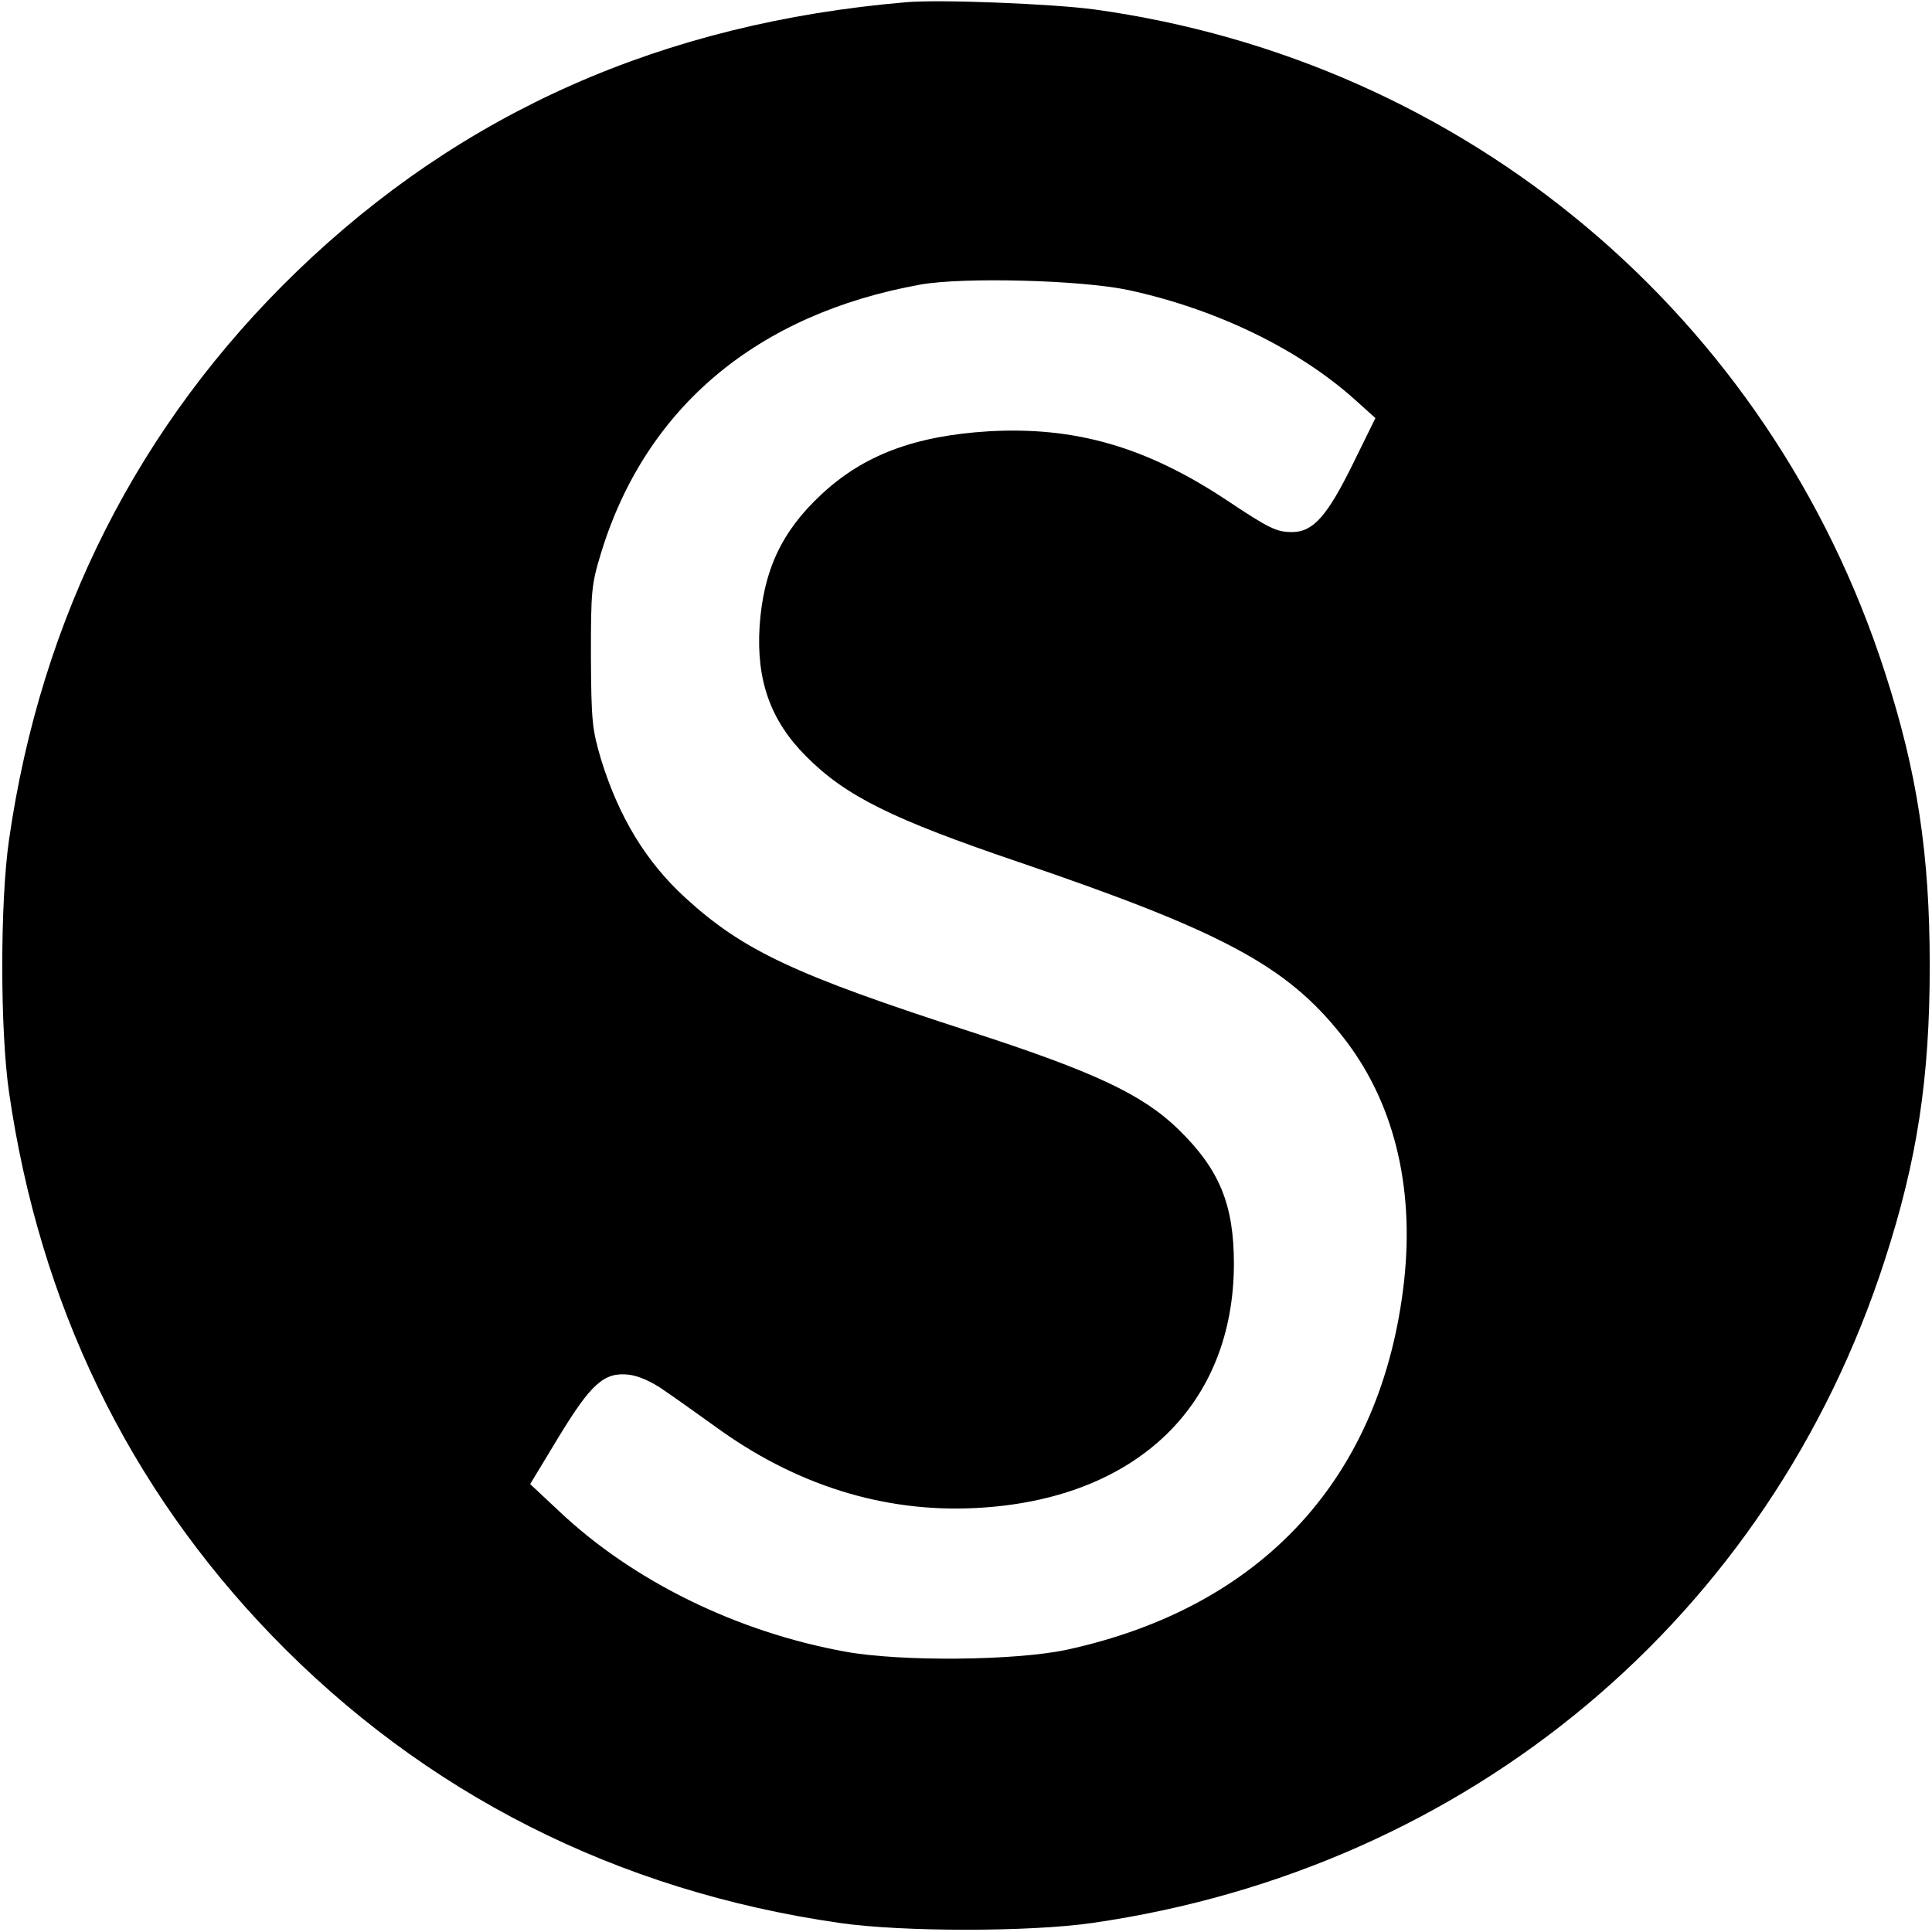
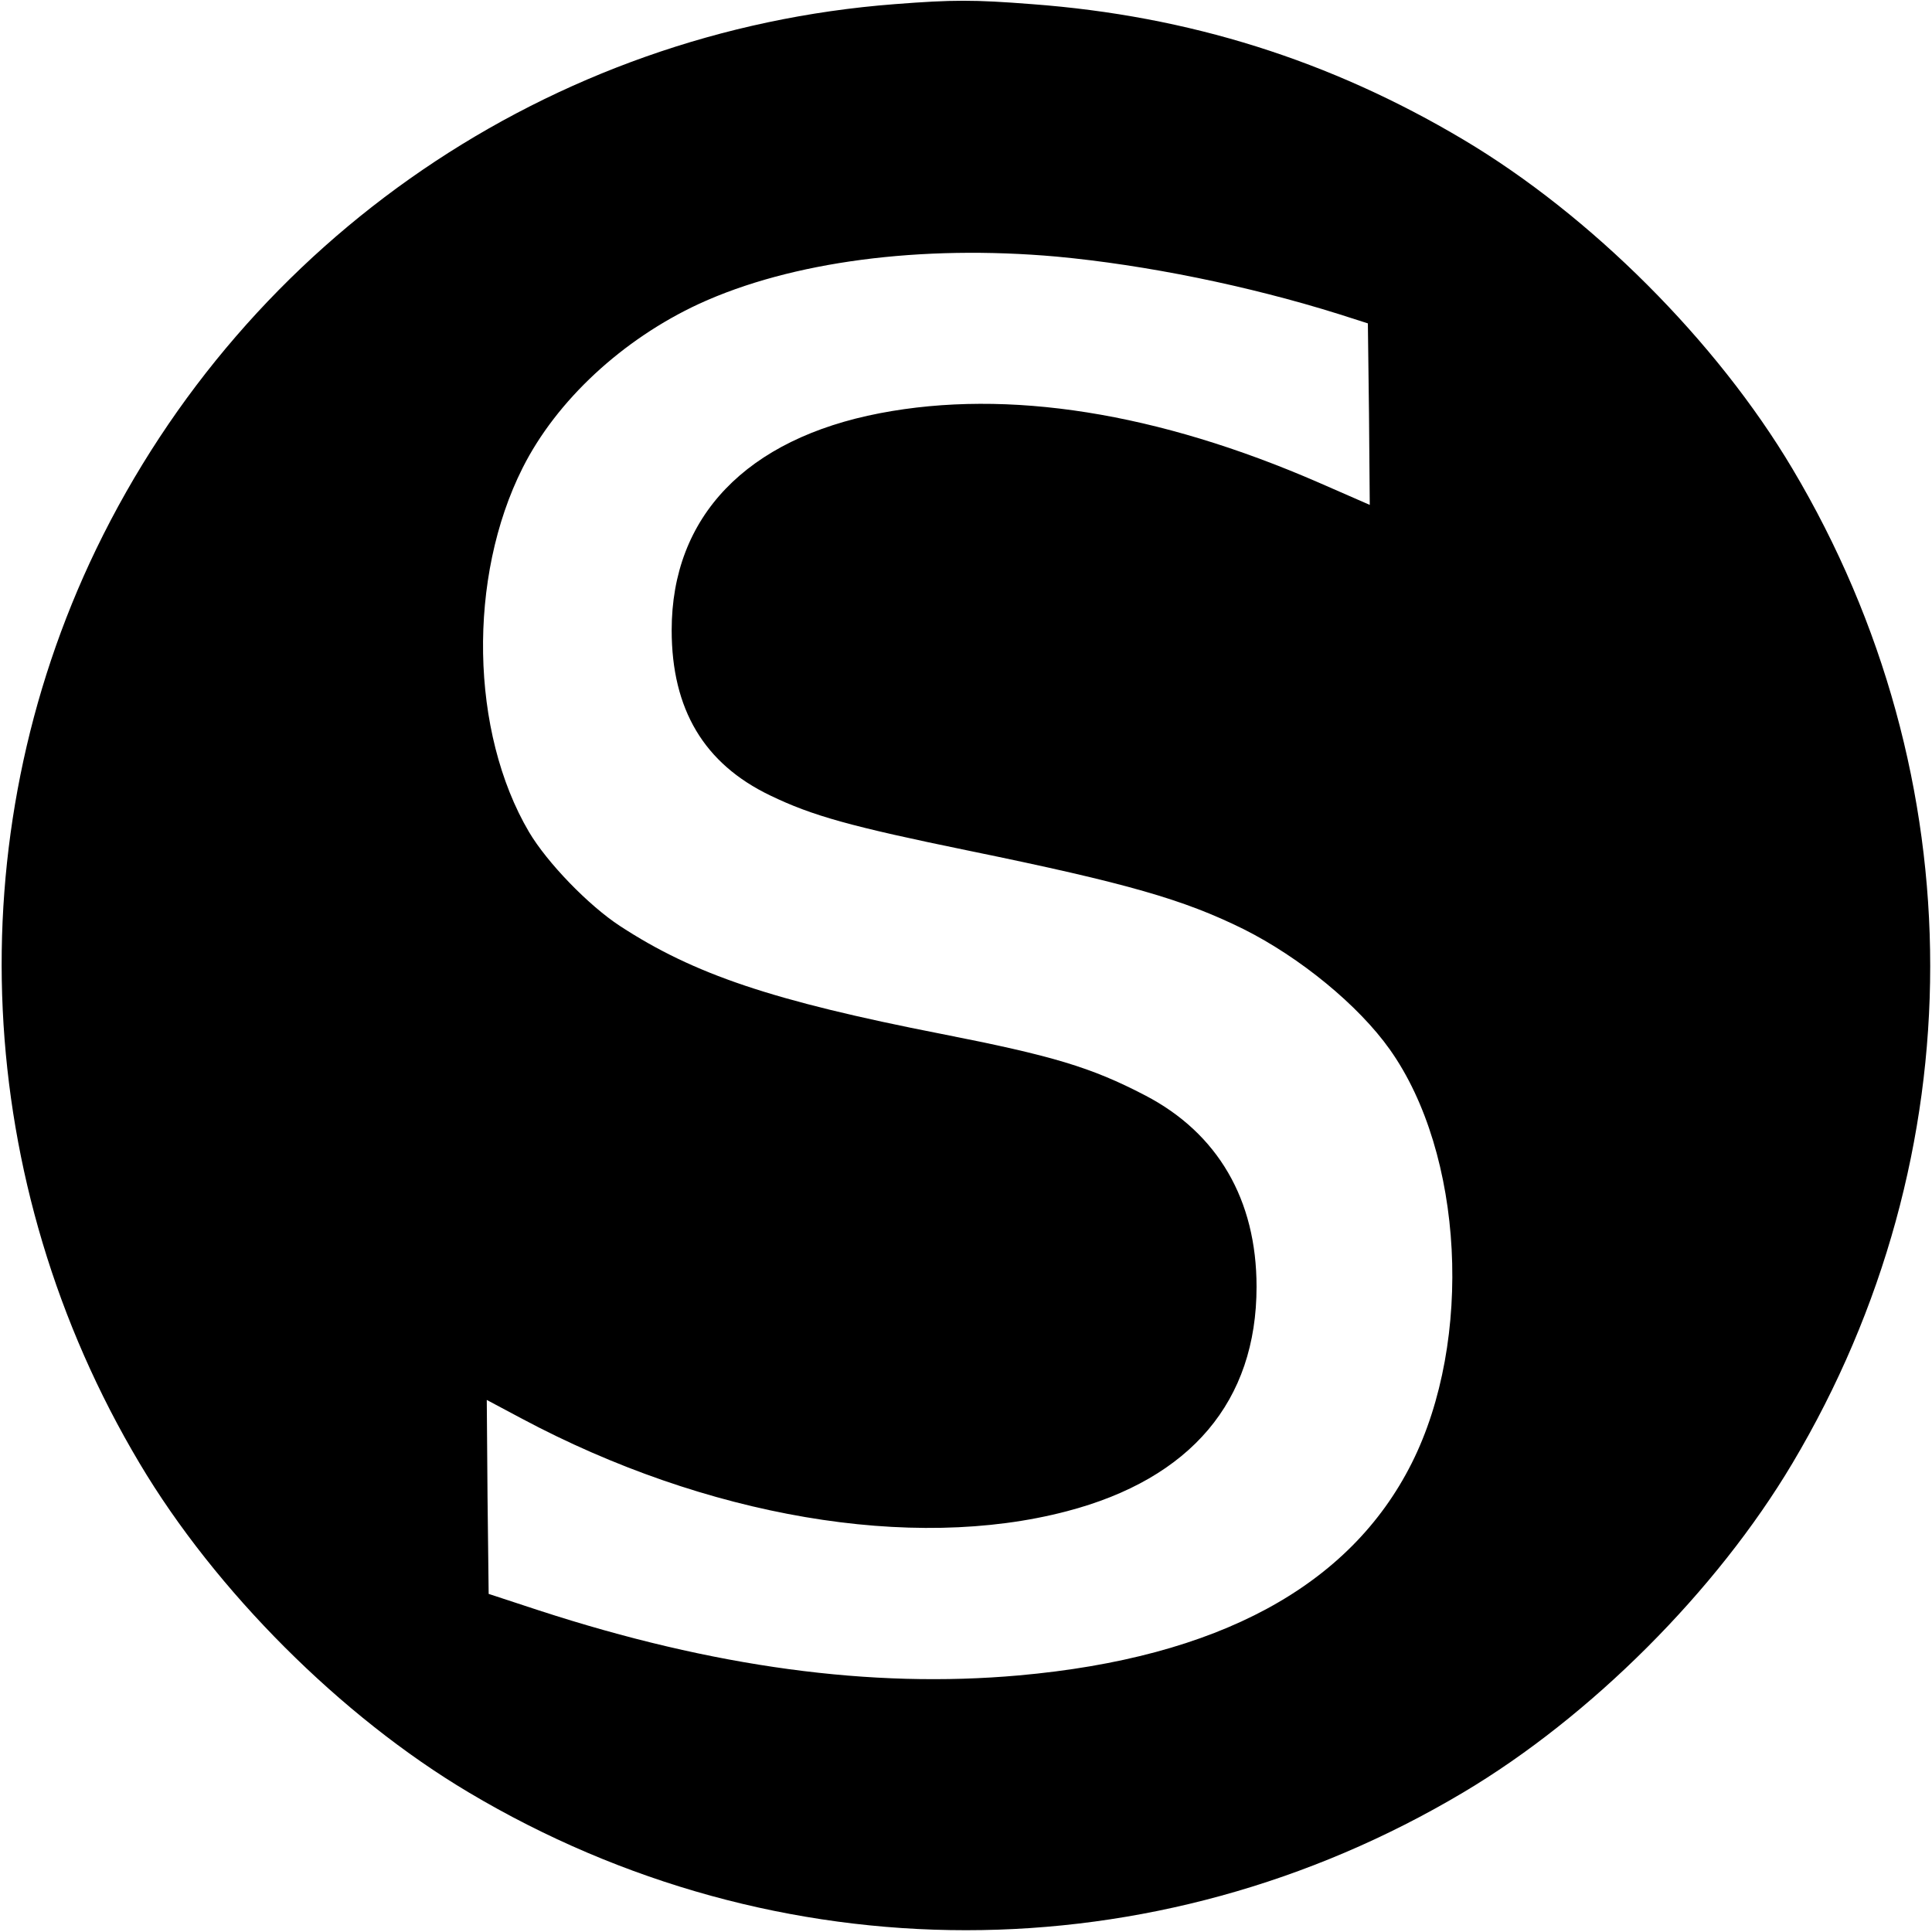
- <svg xmlns="http://www.w3.org/2000/svg" version="1.0" width="512pt" height="512pt" viewBox="0 0 512 512" preserveAspectRatio="xMidYMid meet">
-   <g transform="translate(0,512) scale(0.1,-0.1)" fill="#000000" stroke="none">
-     <path d="M2400 5114 c-643 -55 -1176 -291 -1614 -714 -418 -404 -677 -914 -762 -1505 -24 -165 -24 -505 0 -670 81 -560 315 -1044 696 -1439 404 -418 914 -677 1505 -762 165 -24 505 -24 670 0 998 144 1794 810 2100 1757 86 265 119 482 119 779 0 297 -33 514 -119 779 -305 945 -1111 1620 -2095 1756 -112 15 -411 27 -500 19z m592 -763 c234 -51 452 -157 603 -294 l50 -45 -60 -122 c-68 -138 -105 -180 -161 -180 -41 0 -60 9 -174 85 -213 141 -401 195 -630 182 -196 -12 -332 -63 -444 -168 -105 -98 -153 -201 -163 -349 -9 -143 29 -250 123 -344 105 -106 229 -167 565 -281 537 -183 708 -274 854 -458 137 -171 194 -397 166 -652 -58 -519 -374 -864 -894 -977 -135 -29 -440 -32 -587 -5 -287 52 -562 187 -757 371 l-78 73 75 124 c87 143 121 173 186 166 26 -3 61 -18 96 -43 31 -21 99 -70 151 -107 214 -151 450 -220 696 -202 408 29 660 275 661 645 0 158 -38 251 -148 358 -95 92 -223 152 -550 258 -467 151 -603 215 -756 355 -104 95 -176 214 -223 366 -24 81 -26 102 -27 273 0 174 1 190 27 275 118 385 413 633 847 711 114 20 427 12 552 -15z" />
-   </g>
+ <svg xmlns="http://www.w3.org/2000/svg" version="1" width="682.667" height="682.667" viewBox="0 0 512 512">
+   <path d="M237.1 1.1C145.8 8.1 65.4 63 25.5 145.5c-37.1 76.9-32.8 168 11.5 242.3 20.1 33.8 53.4 67.1 87.2 87.2 81.8 48.7 181.8 48.7 263.6 0 33.8-20.1 67.1-53.4 87.2-87.2 48.7-81.8 48.7-181.8 0-263.6-20.1-33.8-53.4-67.1-87.2-87.2-35.3-21-72.7-32.8-114.3-35.9-15.4-1.2-21-1.2-36.4 0zM280 68c23.6 2.2 50.8 7.7 75 15.3l7.5 2.4.3 24 .2 24.1-13.5-5.9c-42.7-18.6-82.4-24.9-116.3-18.4-35.4 6.8-55.2 27.4-55.2 57.5 0 21 8.6 35.4 26.1 43.8 11.2 5.4 21.2 8.2 52.9 14.7 41.9 8.6 56.7 12.9 72.5 20.7 15 7.5 30.5 20.2 38.8 31.9 19.6 27.6 22.2 77.1 5.8 109.7-16.4 32.6-51.3 51.5-104.1 56.2-39.2 3.5-81-2.2-127.1-17.2l-13.4-4.4-.3-25.7-.2-25.7 9.2 4.9c48.9 26.1 103.4 35.4 144.5 24.6 32.9-8.6 50.3-29.2 50.3-59.5 0-23.1-10.3-40.7-29.5-50.7-14.4-7.5-24.5-10.5-54-16.3-44.9-8.8-65.6-15.8-85.2-28.6-8.4-5.5-19.3-16.8-24.1-24.9-15.6-26.5-16.3-67.5-1.7-96.5 9-17.9 26.5-34.1 46.8-43.5C209.7 69.3 244 64.8 280 68z" />
</svg>
